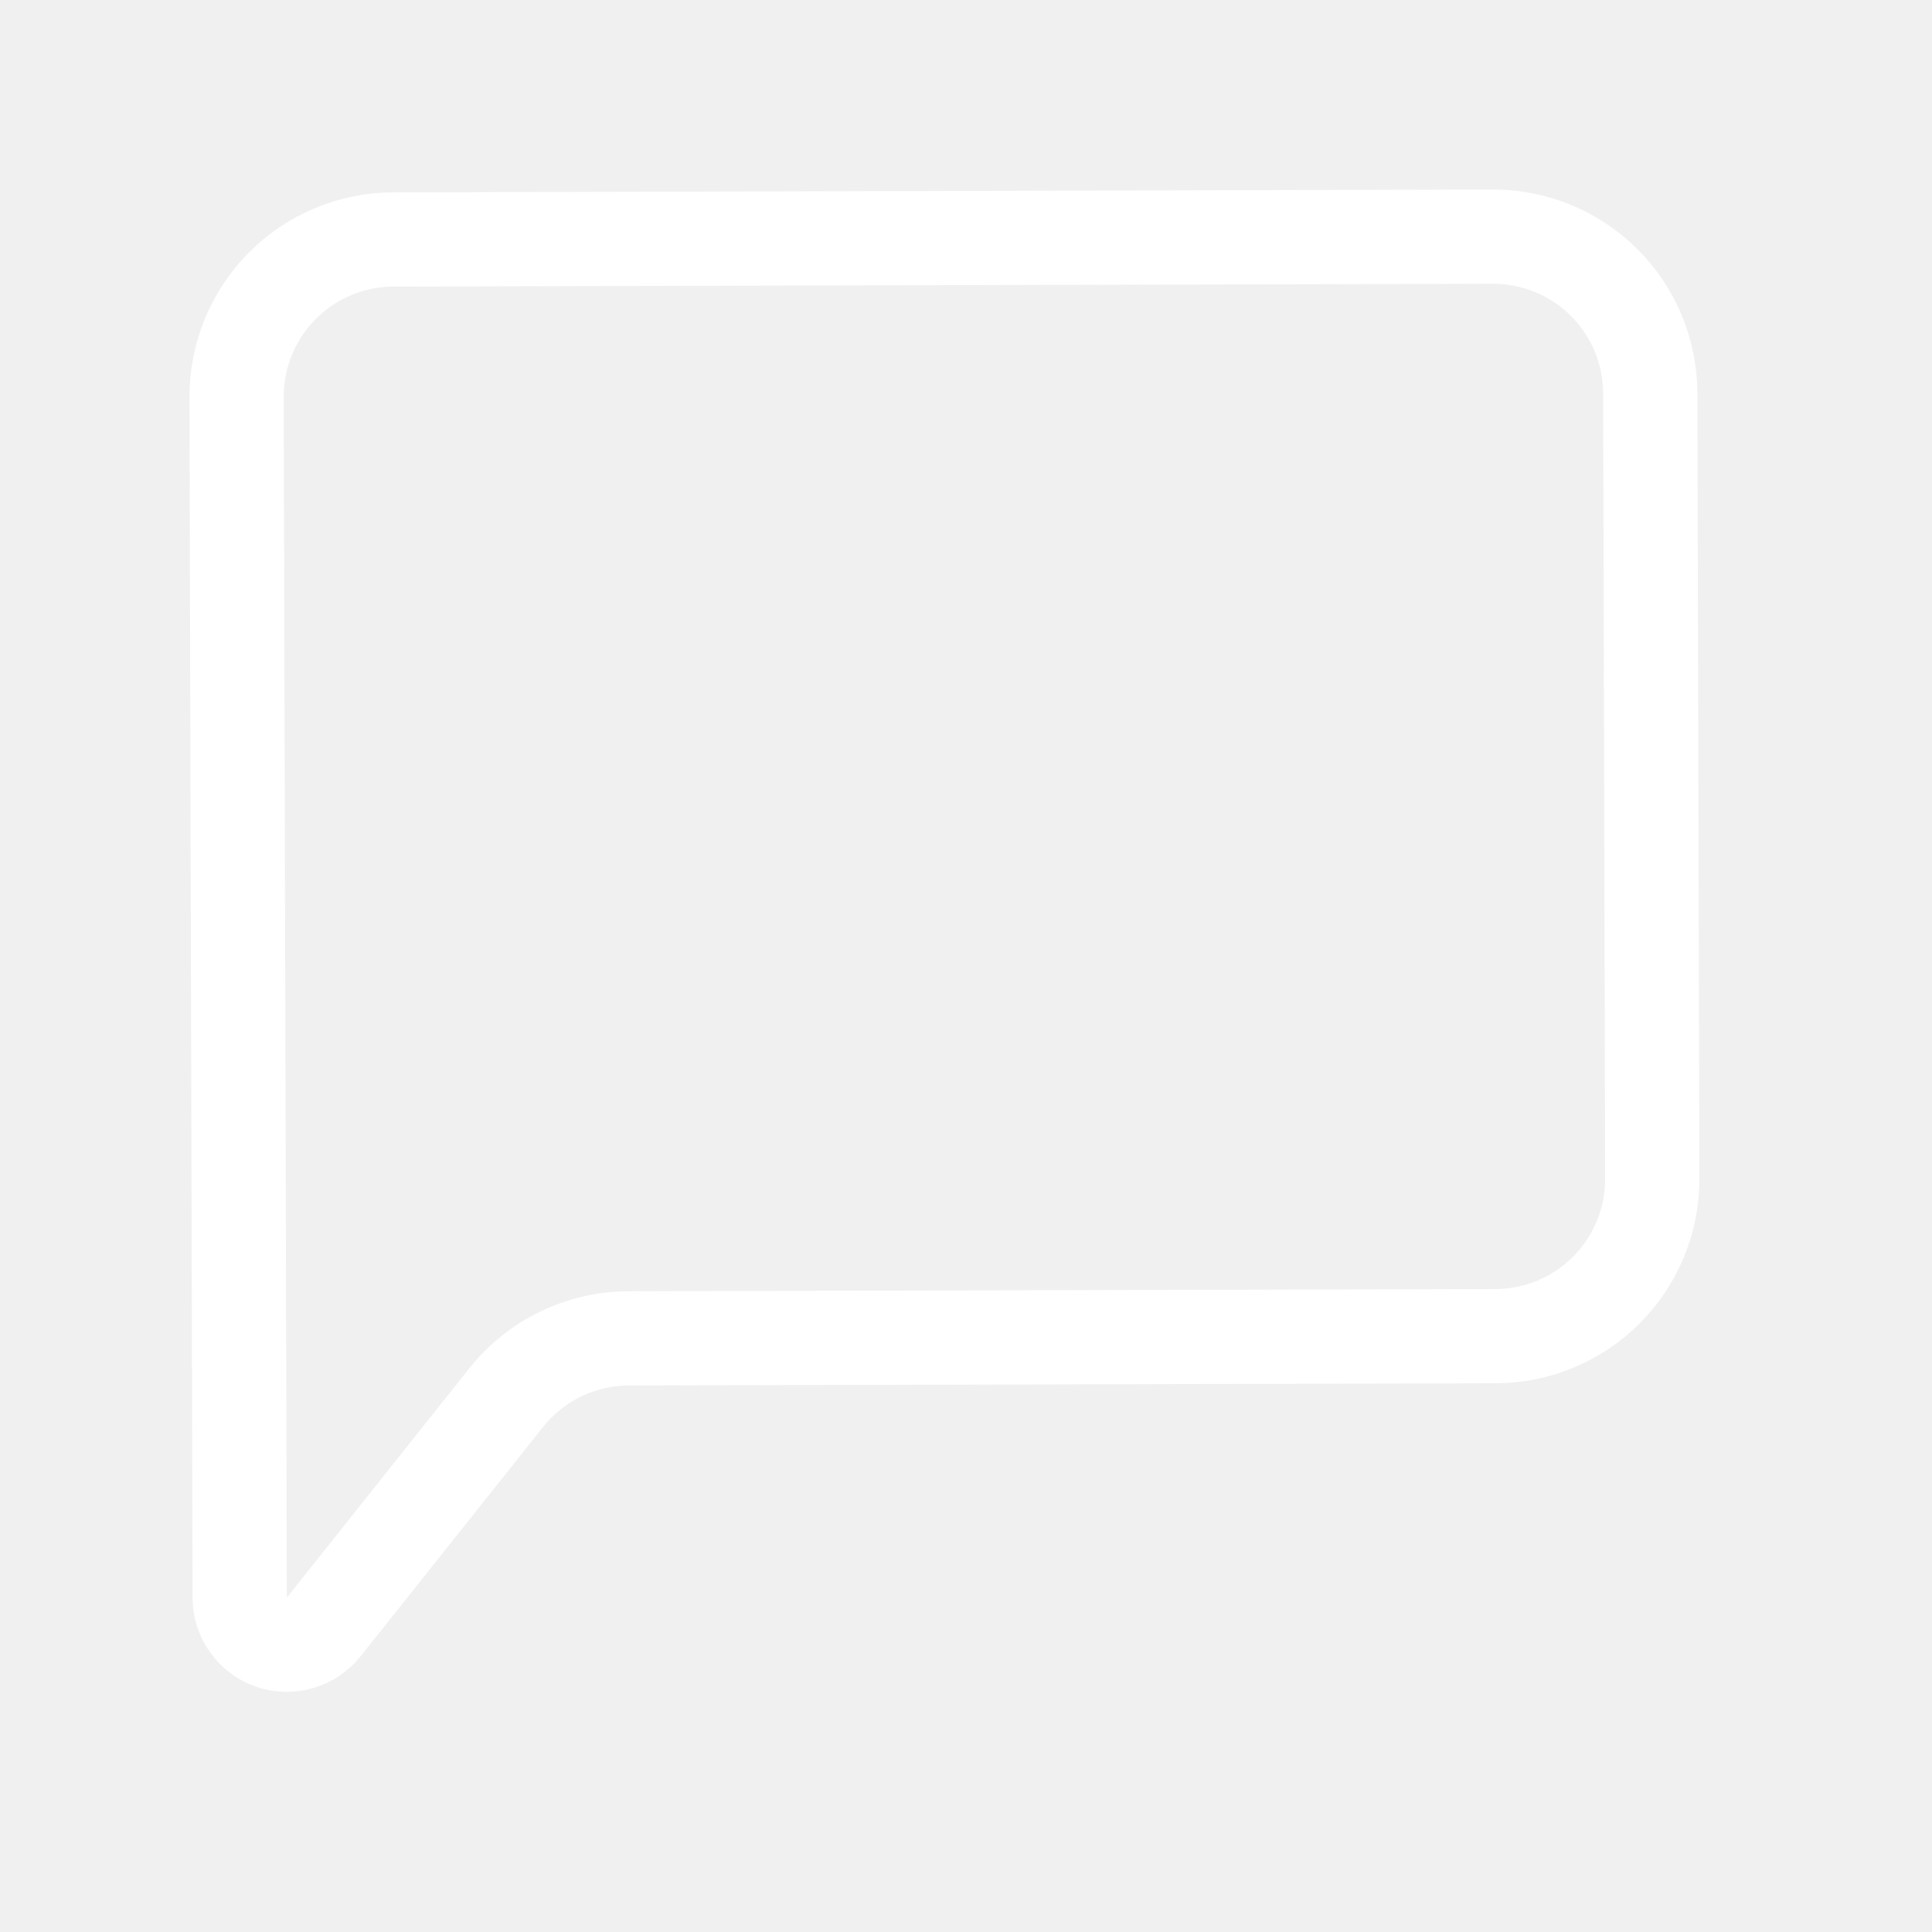
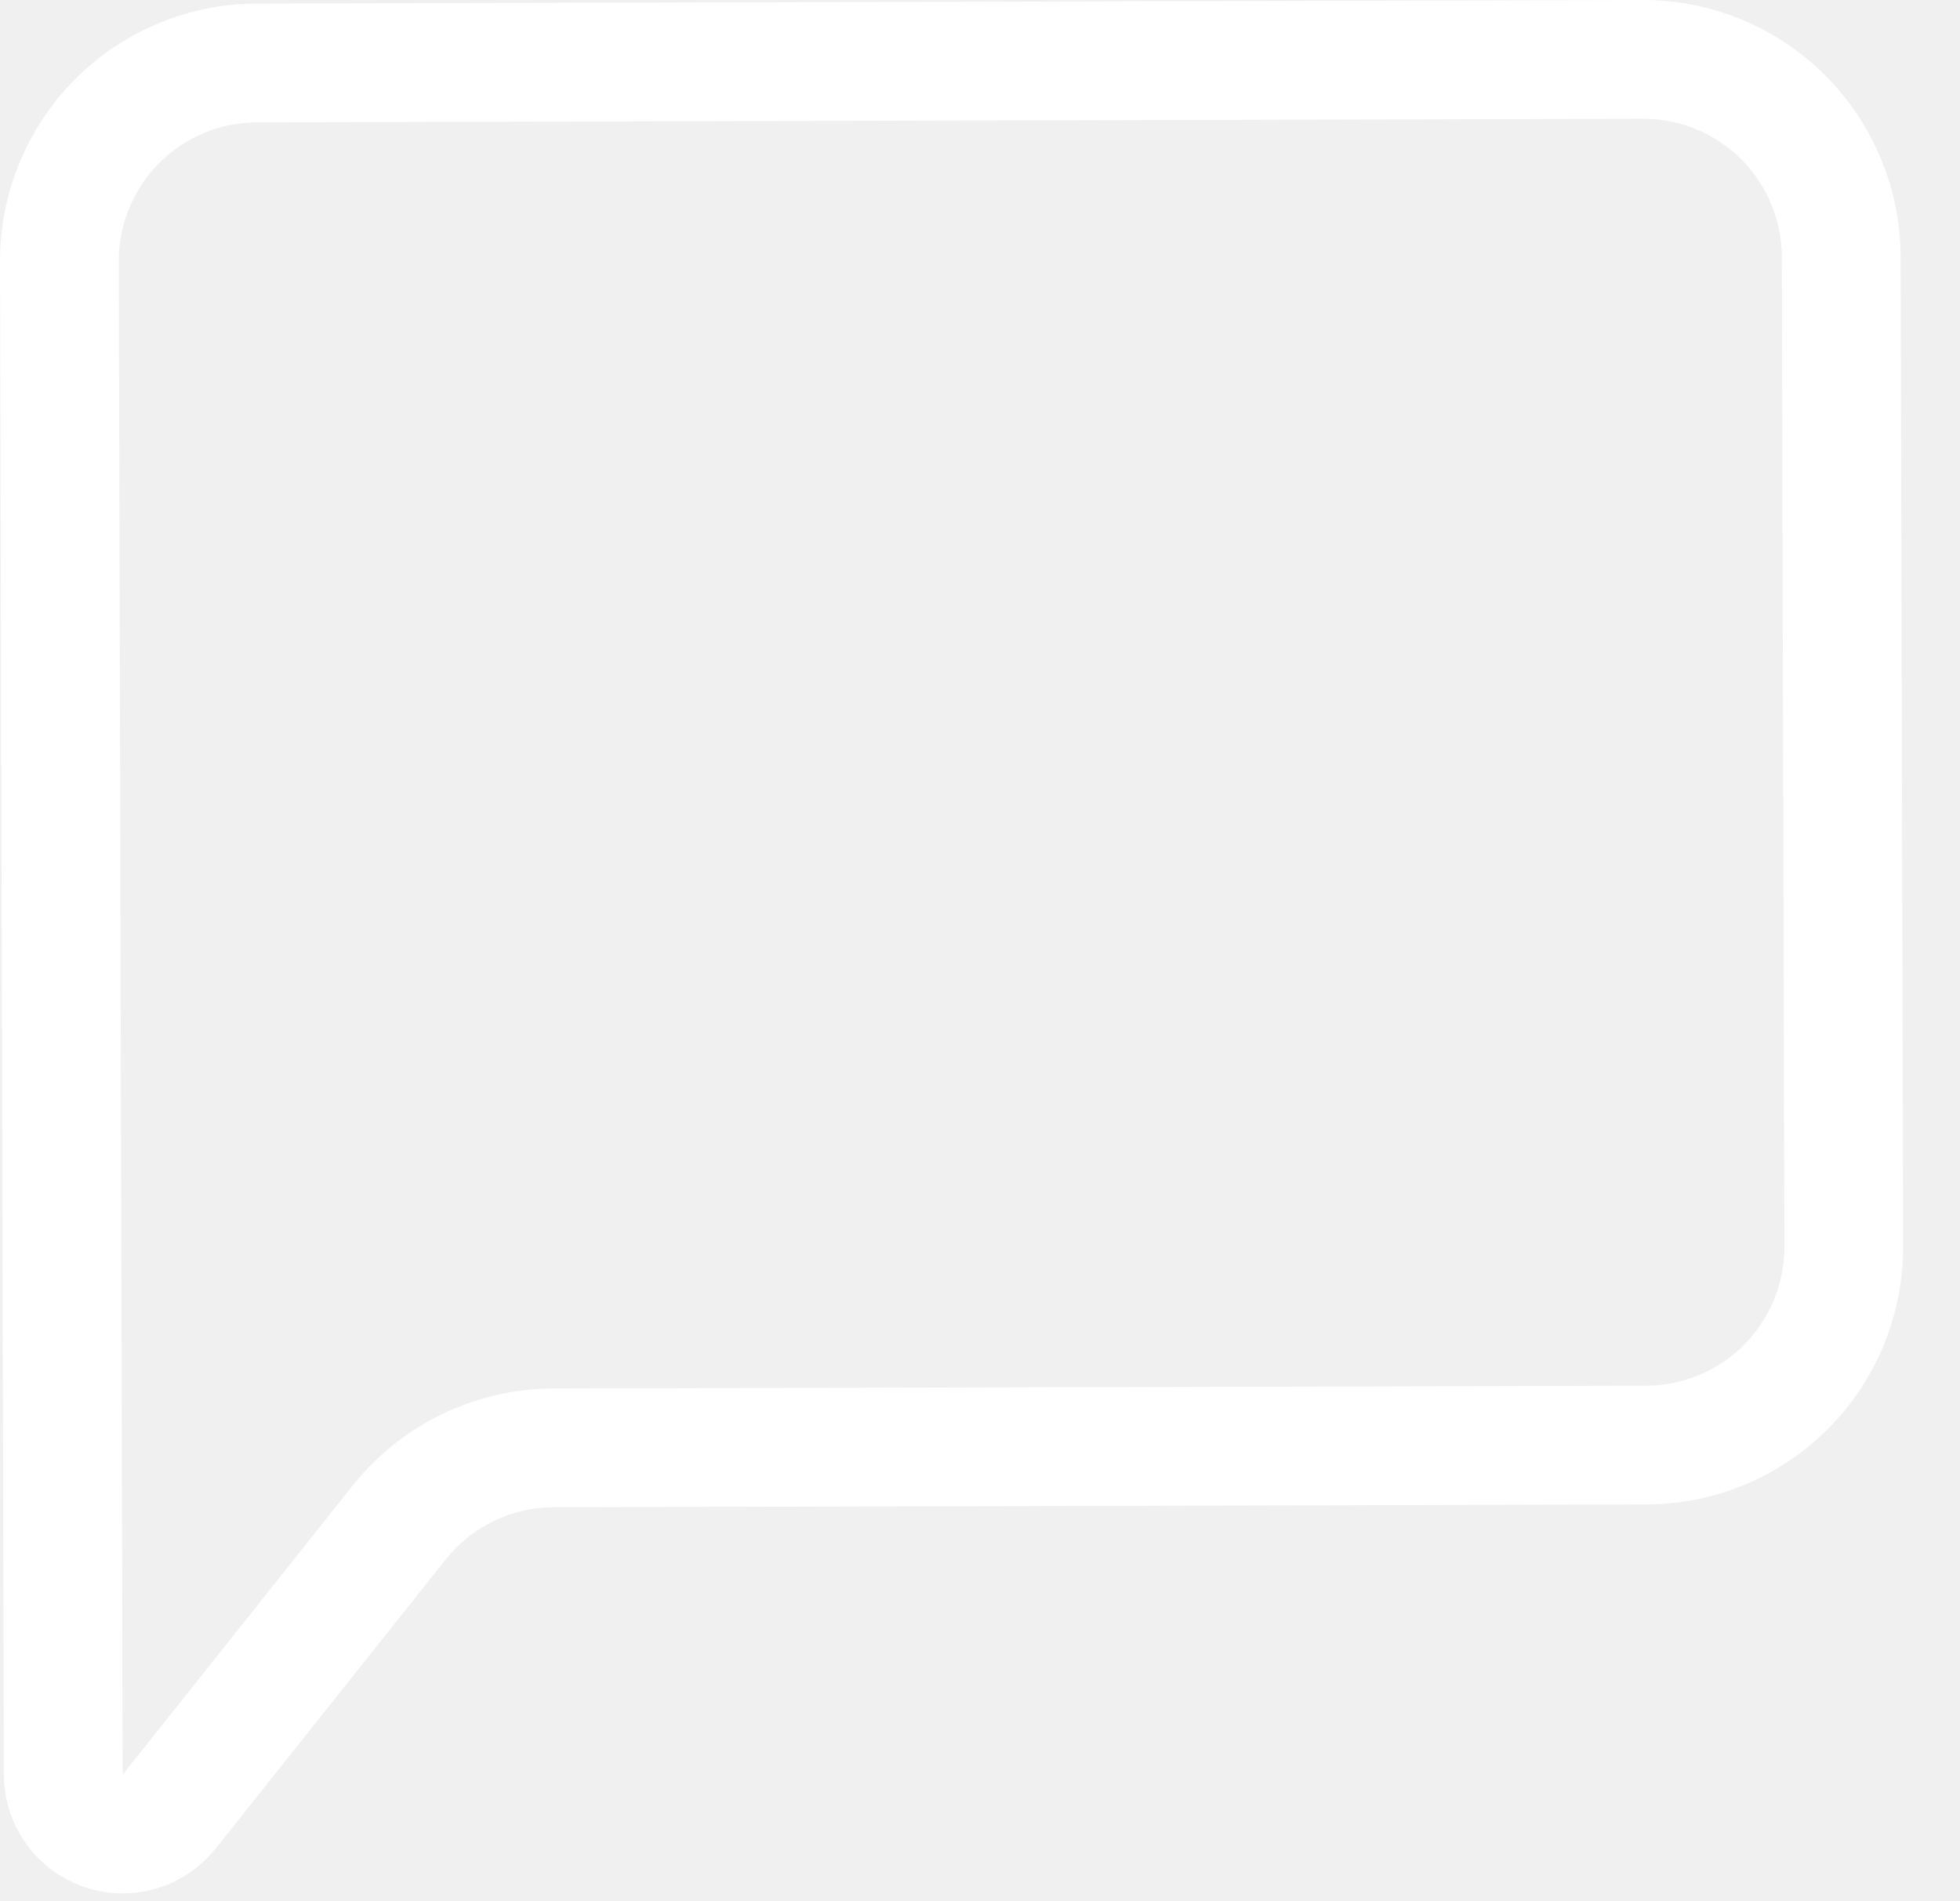
- <svg xmlns="http://www.w3.org/2000/svg" width="41" height="41" viewBox="0 0 41 41" fill="none">
-   <path d="M5.087 33.907L5.021 8.424C5.019 7.54 5.368 6.691 5.992 6.064C6.615 5.437 7.462 5.084 8.346 5.082L31.679 5.022C32.563 5.019 33.412 5.368 34.039 5.992C34.666 6.615 35.019 7.462 35.021 8.346L35.064 25.013C35.066 25.897 34.717 26.746 34.094 27.372C33.47 27.999 32.623 28.353 31.739 28.355L13.341 28.402C12.841 28.404 12.348 28.517 11.899 28.735C11.449 28.952 11.054 29.268 10.743 29.659L6.87 34.526C6.741 34.688 6.565 34.806 6.366 34.864C6.167 34.922 5.955 34.917 5.759 34.849C5.563 34.781 5.393 34.654 5.273 34.485C5.152 34.316 5.087 34.114 5.087 33.907Z" stroke="white" stroke-width="2" />
+ <svg xmlns="http://www.w3.org/2000/svg" width="33" height="32" viewBox="0 0 33 32" fill="none">
+   <path d="M1.065 29.885L1 4.402C0.998 3.518 1.347 2.669 1.97 2.042C2.594 1.415 3.44 1.062 4.325 1.06L27.658 1C28.542 0.997 29.391 1.346 30.017 1.97C30.644 2.593 30.997 3.44 31 4.324L31.043 20.991C31.045 21.875 30.696 22.724 30.072 23.351C29.449 23.977 28.602 24.331 27.718 24.333L9.32 24.38C8.82 24.382 8.327 24.495 7.877 24.713C7.428 24.93 7.032 25.246 6.721 25.637L2.849 30.504C2.72 30.666 2.544 30.784 2.345 30.842C2.146 30.9 1.933 30.895 1.738 30.827C1.542 30.759 1.372 30.632 1.251 30.463C1.131 30.294 1.066 30.092 1.065 29.885Z" stroke="white" stroke-width="2" />
</svg>
